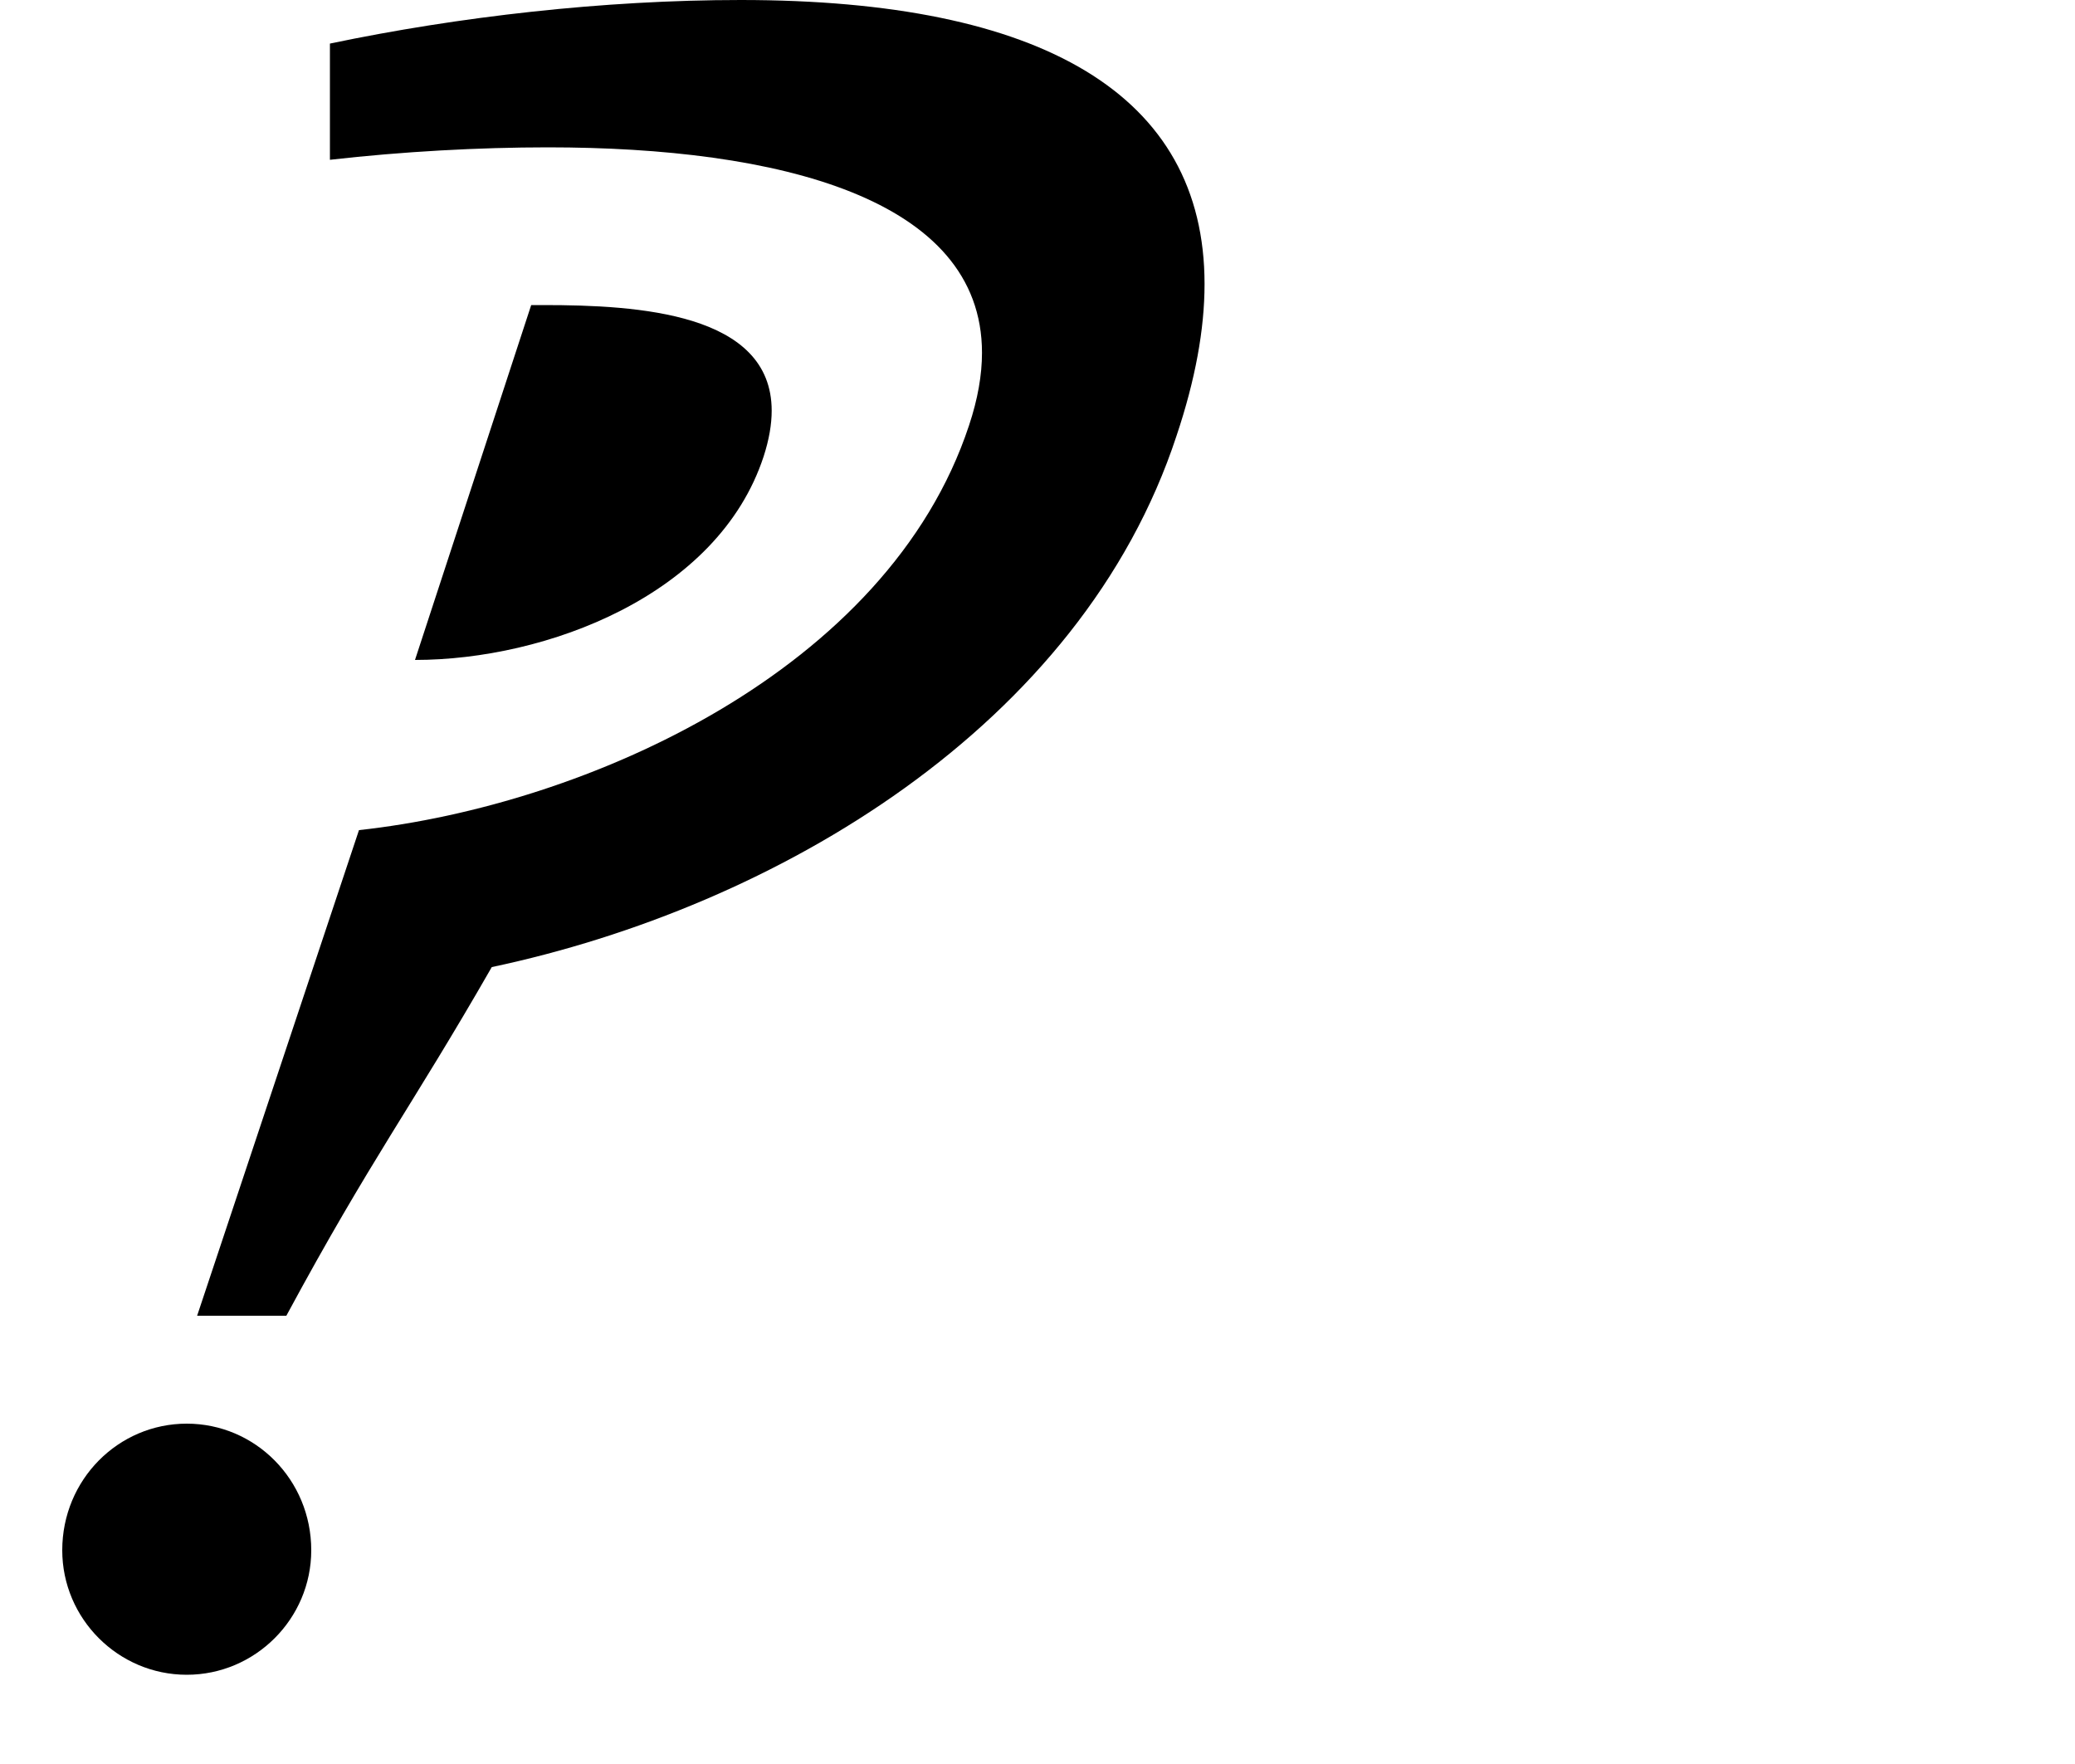
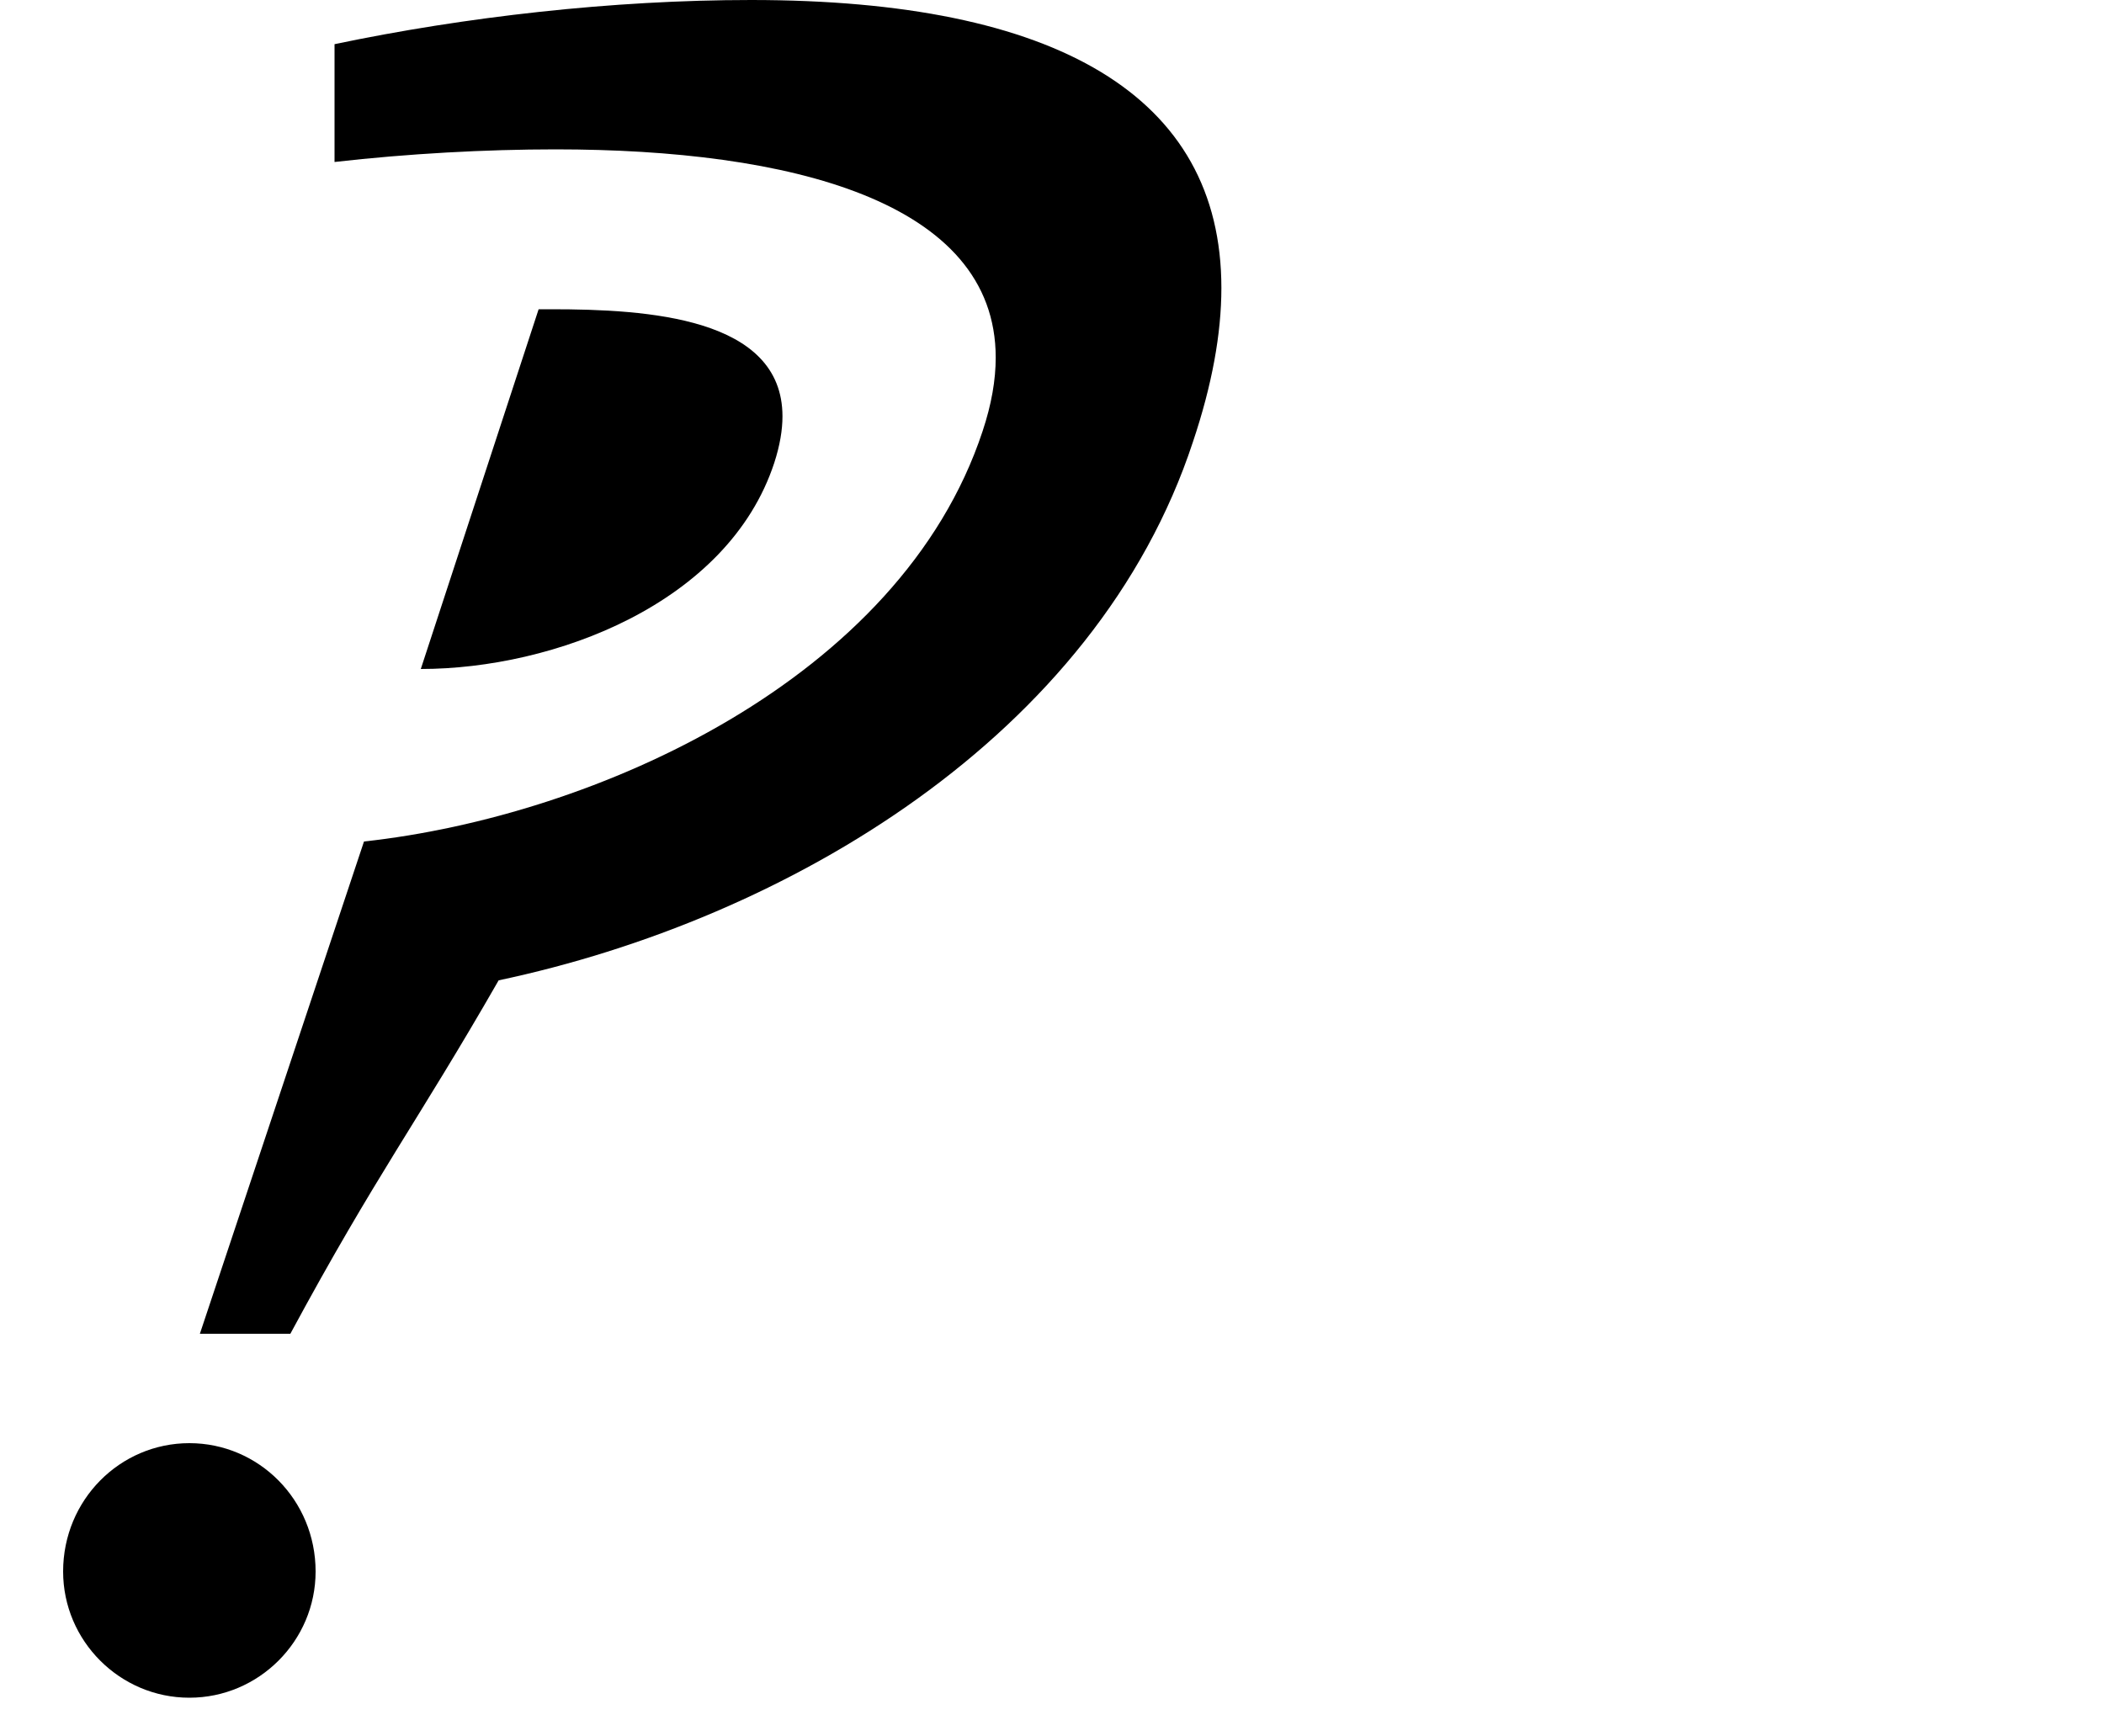
- <svg xmlns="http://www.w3.org/2000/svg" version="1.1" viewBox="0 0 1000 850">
+ <svg xmlns="http://www.w3.org/2000/svg" version="1.1" viewBox="0 0 1000 825">
  <g transform="matrix(1 0 0 -1 0 800)">
    <path fill="currentColor" d="M30 53c0 34 27 61 60 61s60 -27 60 -61c0 -33 -27 -60 -60 -60s-60 27 -60 60zM159 723v56c62 13 132 21 198 21c145.321 0 223.507 -45.626 223.507 -136.878c0 -21.776 -4.452 -46.15 -13.507 -73.122c-46 -140 -193 -227 -330 -256c-39 -68 -58 -92 -99 -168 h-43l78 234c110 12 255 77 294 195c4.248 12.744 6.248 24.395 6.248 35.027c0 74.469 -98.115 98.973 -209.248 98.973c-33 0 -70 -2 -105 -6zM256 653h6c45.686 0 109.898 -3.86 109.898 -50.913c0 -6.503 -1.226 -13.831 -3.898 -22.087 c-22 -67 -105 -98 -168 -98z" />
  </g>
</svg>
